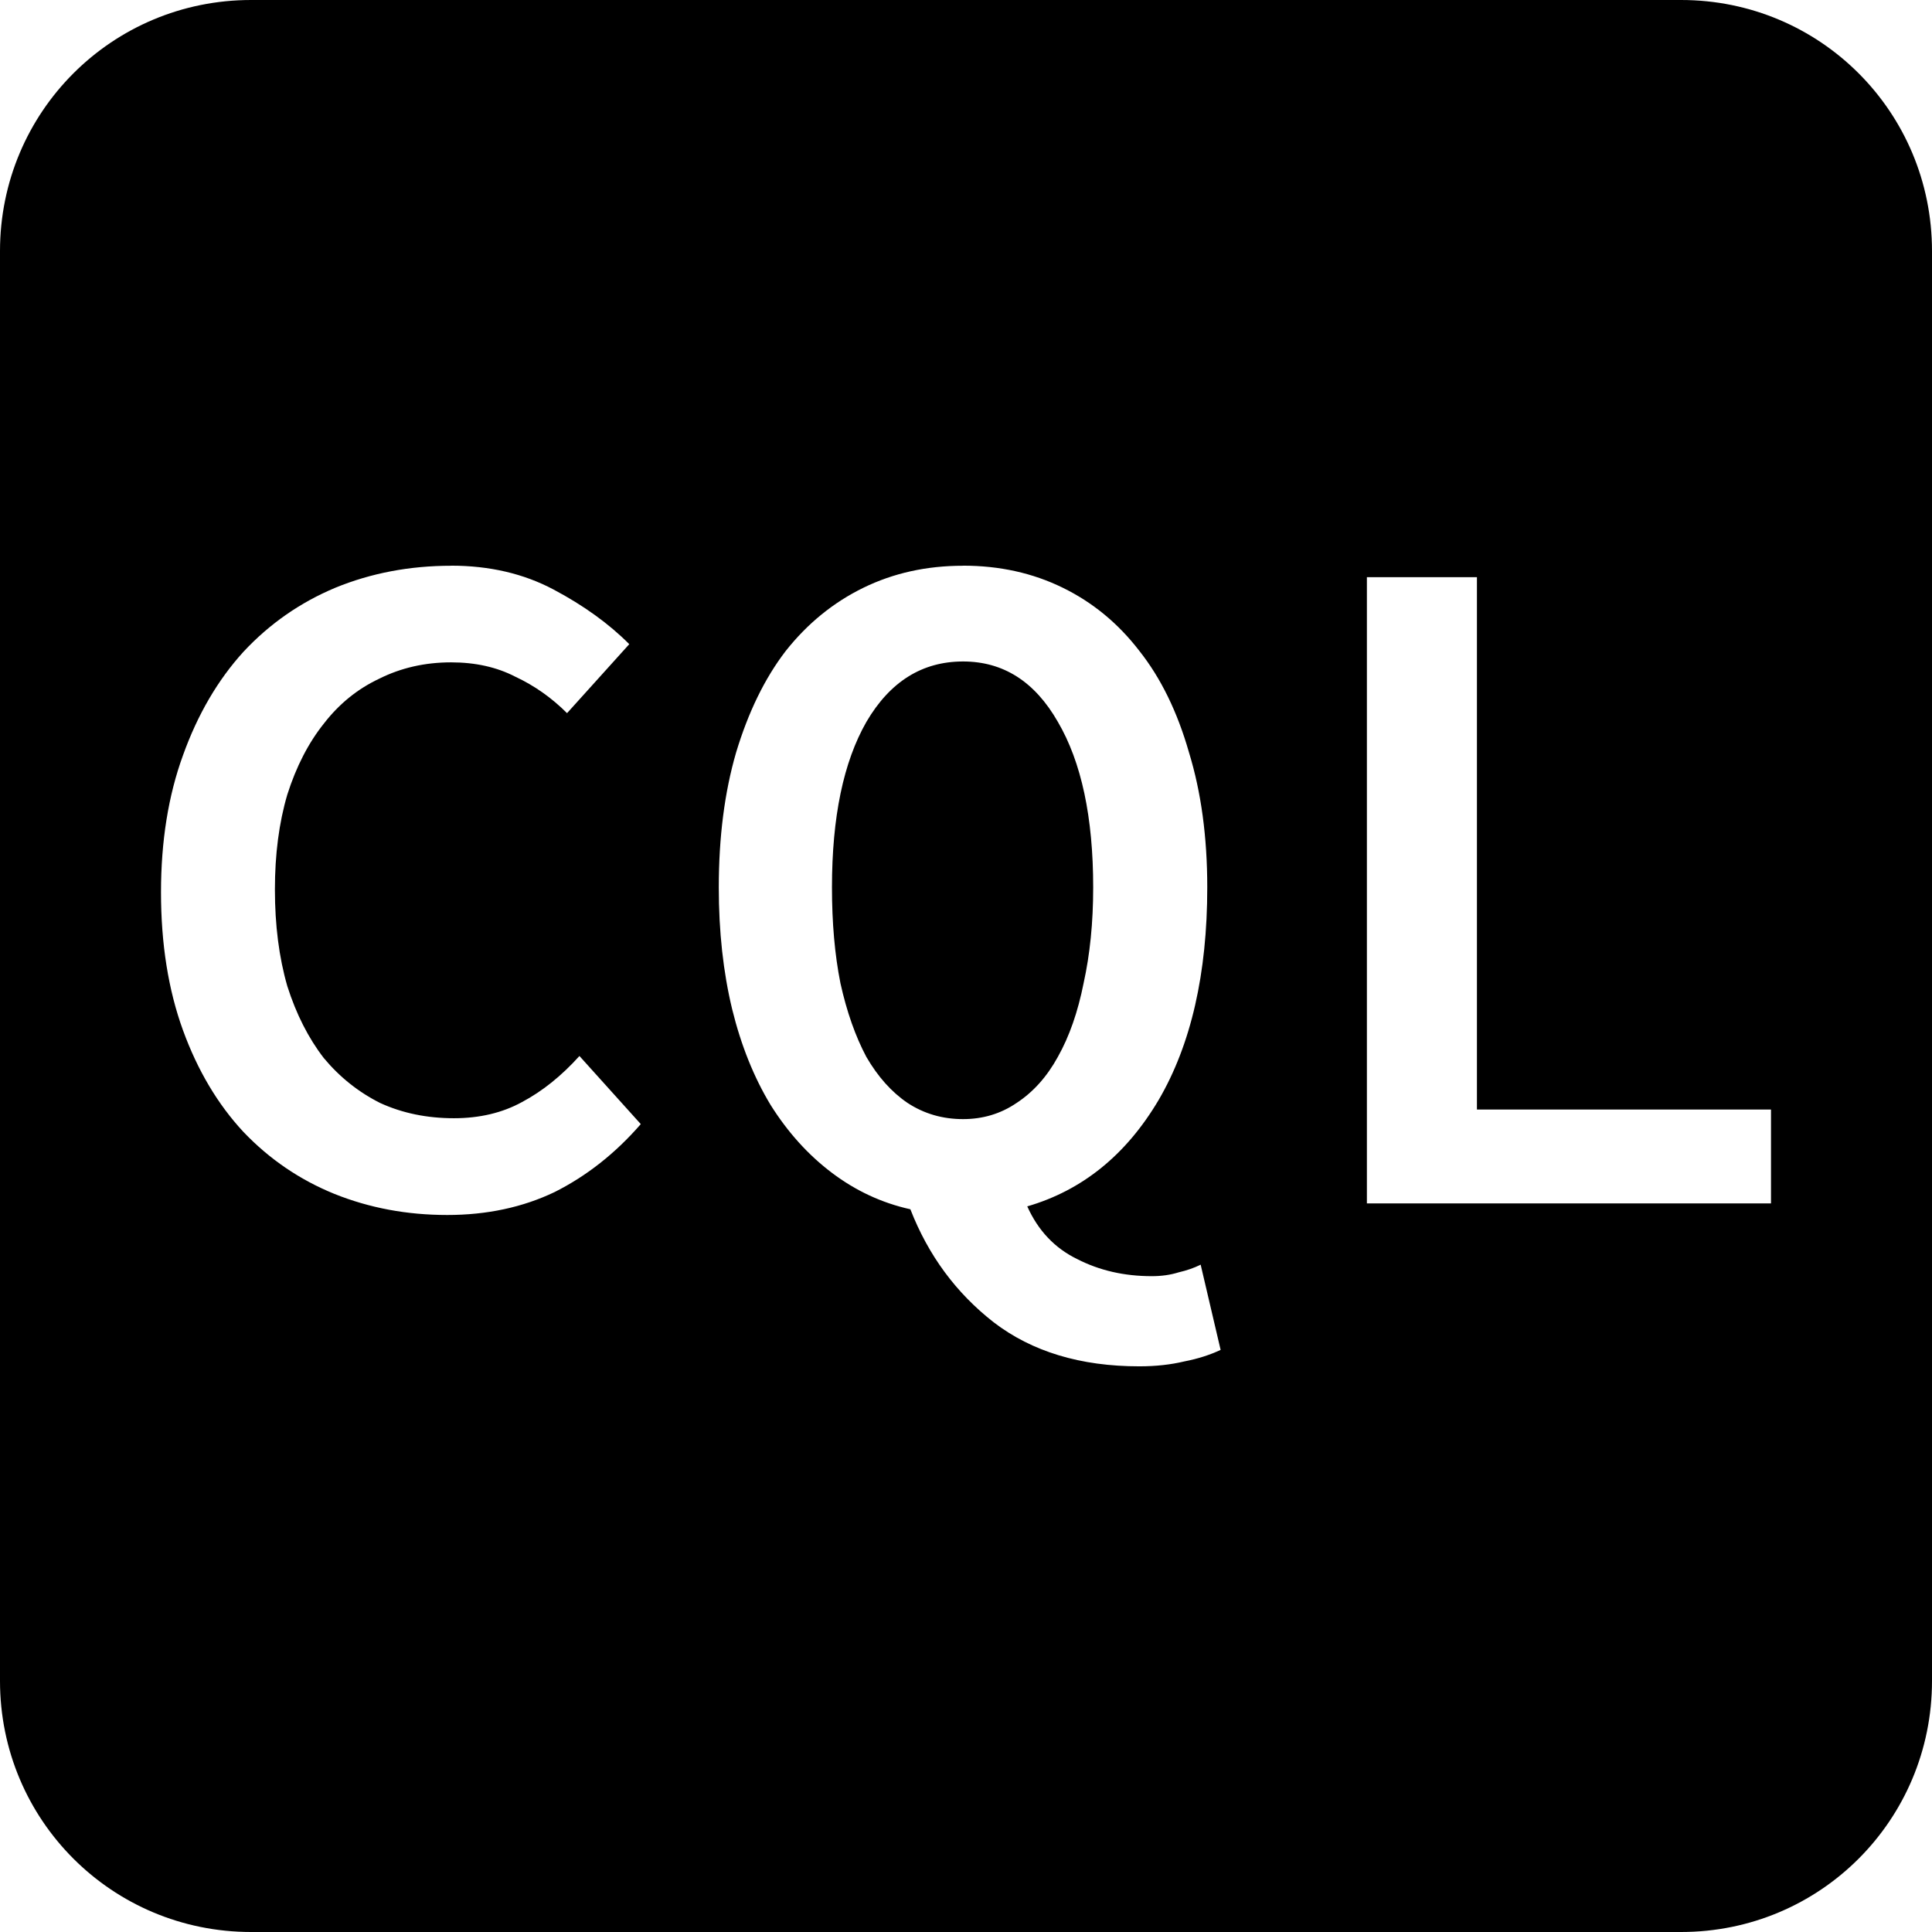
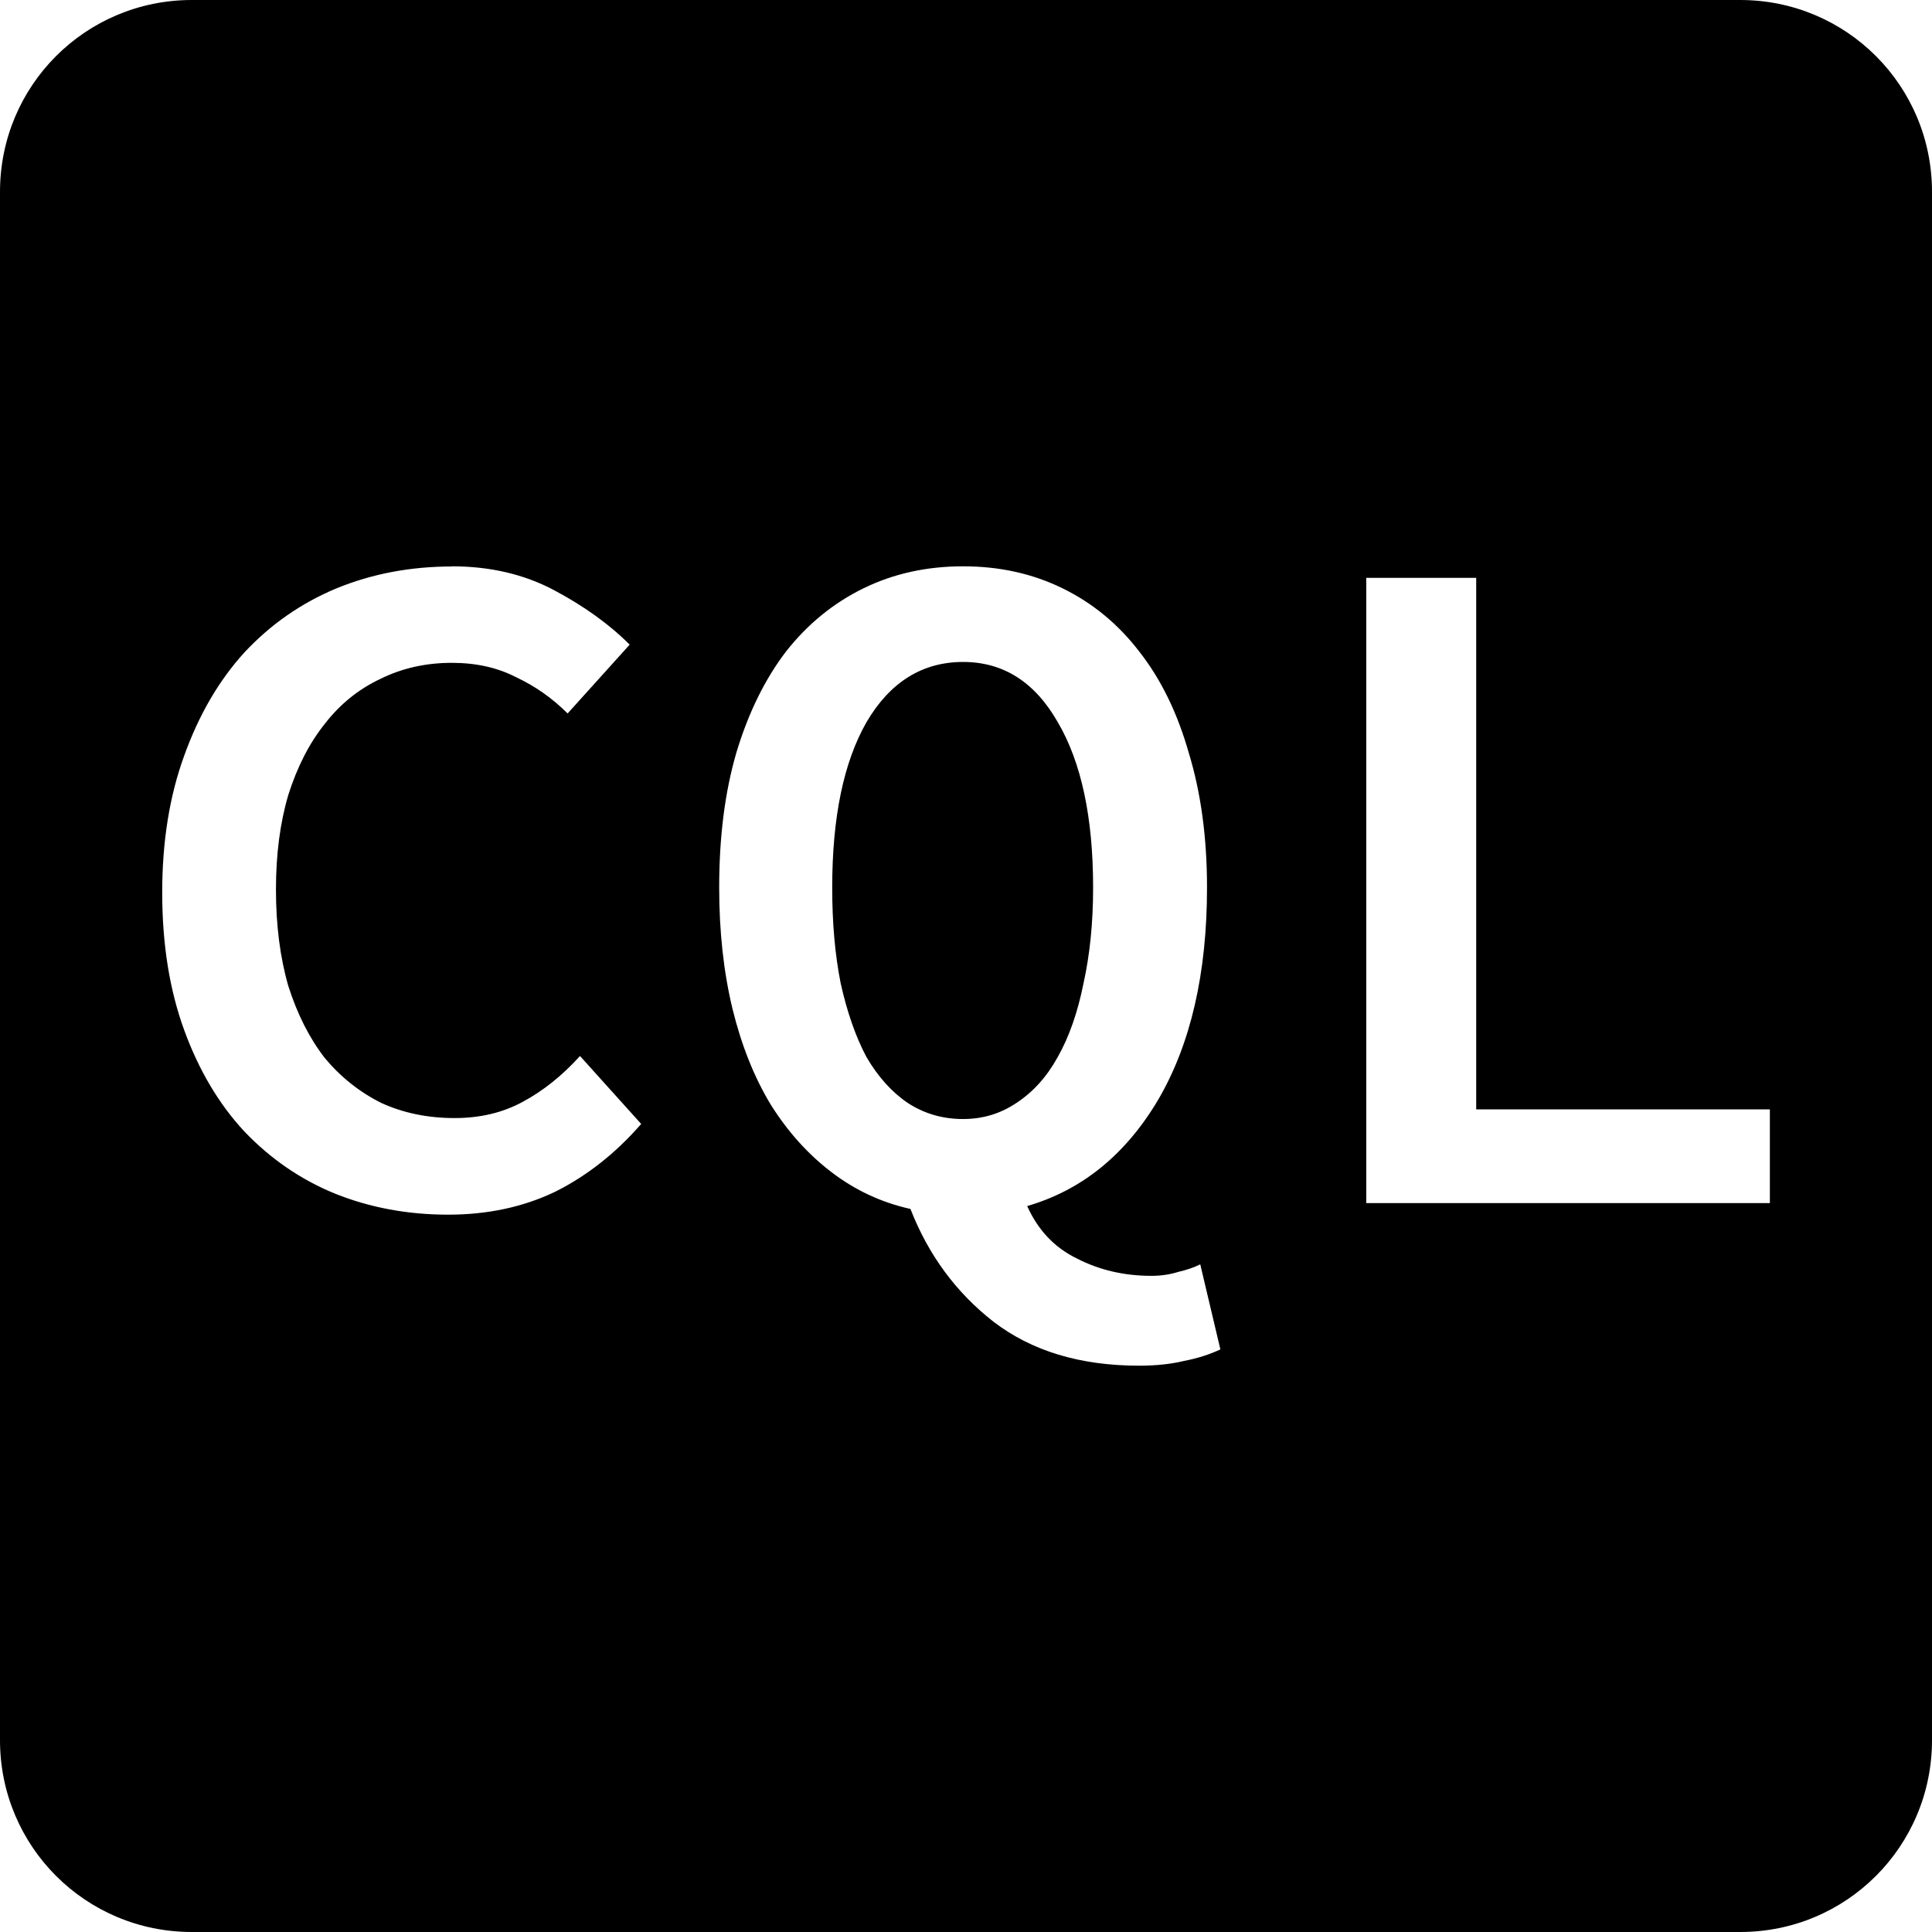
<svg xmlns="http://www.w3.org/2000/svg" width="24" height="24">
-   <path d="M3.119 2.8e-7C1.391 2.8e-7 0 1.391 0 3.119V20.881C0 22.609 1.391 24 3.119 24h17.764c1.728 0 3.117-1.391 3.117-3.119V3.119c0-1.728-1.389-3.119-3.117-3.119zM5.605 7.027c.476 0 .901.099 1.273.297.373.198.686.424.939.678l-.773.857c-.19-.19-.405-.342-.643-.453-.23-.119-.496-.178-.797-.178-.325 0-.623.068-.893.203-.27.127-.499.313-.689.559-.19.238-.342.532-.453.881-.103.349-.154.742-.154 1.178 0 .444.051.844.154 1.201.111.349.263.647.453.893.198.238.432.424.701.559.278.127.583.189.916.189.317 0 .6-.066.846-.201.254-.135.491-.326.713-.572l.762.846c-.317.365-.674.645-1.07.844-.397.19-.842.285-1.334.285-.5 0-.966-.087-1.402-.262-.428-.174-.806-.43-1.131-.771-.317-.341-.568-.762-.75-1.262C2.091 12.297 2 11.726 2 11.084c0-.634.091-1.202.273-1.701.182-.508.433-.936.75-1.285.325-.349.706-.614 1.143-.797.444-.182.924-.273 1.439-.273zm6.359 0c.452 0 .864.091 1.236.273.373.182.691.444.953.785.27.341.474.762.617 1.262.151.492.227 1.049.227 1.676 0 1.071-.201 1.953-.605 2.643-.404.682-.949 1.122-1.631 1.32.135.301.342.519.619.654.278.143.587.213.928.213.119 0 .229-.015.332-.047.103-.024.196-.056.275-.096l.248 1.059c-.135.063-.285.111-.451.143-.167.04-.352.061-.559.061-.73 0-1.333-.182-1.809-.547-.468-.365-.813-.833-1.035-1.404-.357-.079-.681-.231-.975-.453s-.548-.503-.762-.844c-.206-.341-.366-.737-.477-1.189-.111-.46-.166-.964-.166-1.512 0-.627.072-1.184.215-1.676.151-.5.355-.921.617-1.262.27-.341.592-.603.965-.785.373-.182.784-.273 1.236-.273zm5.016.143h1.367v6.613H22v1.166h-5.02zm-5.016 1.047c-.508 0-.908.25-1.201.75-.286.5-.428 1.184-.428 2.057 0 .436.034.833.105 1.189.079.357.187.662.322.916.143.246.313.437.512.572.206.135.436.201.689.201.246 0 .468-.066.666-.201.206-.135.377-.326.512-.572.143-.254.249-.559.32-.916.079-.357.119-.753.119-1.189 0-.872-.146-1.557-.439-2.057-.286-.5-.678-.75-1.178-.75z" />
+   <path d="M2.383 0C1.063 0 0 1.063 0 2.383V21.617C0 22.937 1.063 24 2.383 24H21.617C22.937 24 24 22.937 24 21.617V2.383C24 1.063 22.937 0 21.617 0H2.383zm3.23 7.035c.475 0 .899.099 1.271.297.372.198.684.422.938.676l-.771.855c-.19-.19-.403-.34-.641-.451-.23-.119-.496-.178-.797-.178-.325 0-.621.067-.891.201-.269.127-.499.313-.689.559-.19.238-.34.53-.451.879-.103.348-.154.74-.154 1.176 0 .443.051.845.154 1.201.111.348.261.645.451.891.198.238.432.424.701.559.277.127.581.189.914.189.317 0 .598-.067.844-.201.253-.135.491-.325.713-.57l.76.844c-.317.364-.672.644-1.068.842-.396.19-.839.285-1.33.285-.499 0-.967-.086-1.402-.26-.428-.174-.804-.433-1.129-.773-.317-.341-.566-.761-.748-1.26-.182-.499-.273-1.068-.273-1.709 0-.634.091-1.2.273-1.699.182-.507.431-.935.748-1.283.325-.348.705-.613 1.141-.795.443-.182.923-.273 1.438-.273zm6.352 0c.451 1e-7.862.091 1.234.273.372.182.69.443.951.783.269.341.475.761.617 1.26.15.491.227 1.048.227 1.674 0 1.069-.204 1.948-.607 2.637-.404.681-.946 1.122-1.627 1.32.135.301.342.518.619.652.277.143.585.215.926.215.119 0 .229-.017.332-.049.103-.024.194-.054.273-.094l.25 1.057c-.135.063-.285.111-.451.143-.166.04-.353.059-.559.059-.729 0-1.331-.181-1.807-.545-.467-.364-.811-.832-1.033-1.402-.356-.079-.68-.229-.973-.451-.293-.222-.548-.503-.762-.844-.206-.341-.364-.736-.475-1.188-.111-.459-.166-.963-.166-1.51 0-.626.07-1.183.213-1.674.15-.499.358-.919.619-1.26.269-.341.589-.601.961-.783.372-.182.785-.273 1.236-.273zm5.008.143h1.365V13.781h3.648v1.164h-5.014V7.178zm-5.008 1.045c-.507 0-.908.249-1.201.748-.285.499-.426 1.184-.426 2.055 0 .436.034.831.105 1.188.079.356.186.663.32.916.143.245.314.436.512.57.206.135.436.201.689.201.245 0 .466-.067.664-.201.206-.135.377-.325.512-.57.143-.253.249-.56.32-.916.079-.356.119-.752.119-1.188 0-.871-.146-1.556-.439-2.055-.285-.499-.677-.748-1.176-.748z" paint-order="fill markers stroke" />
</svg>
